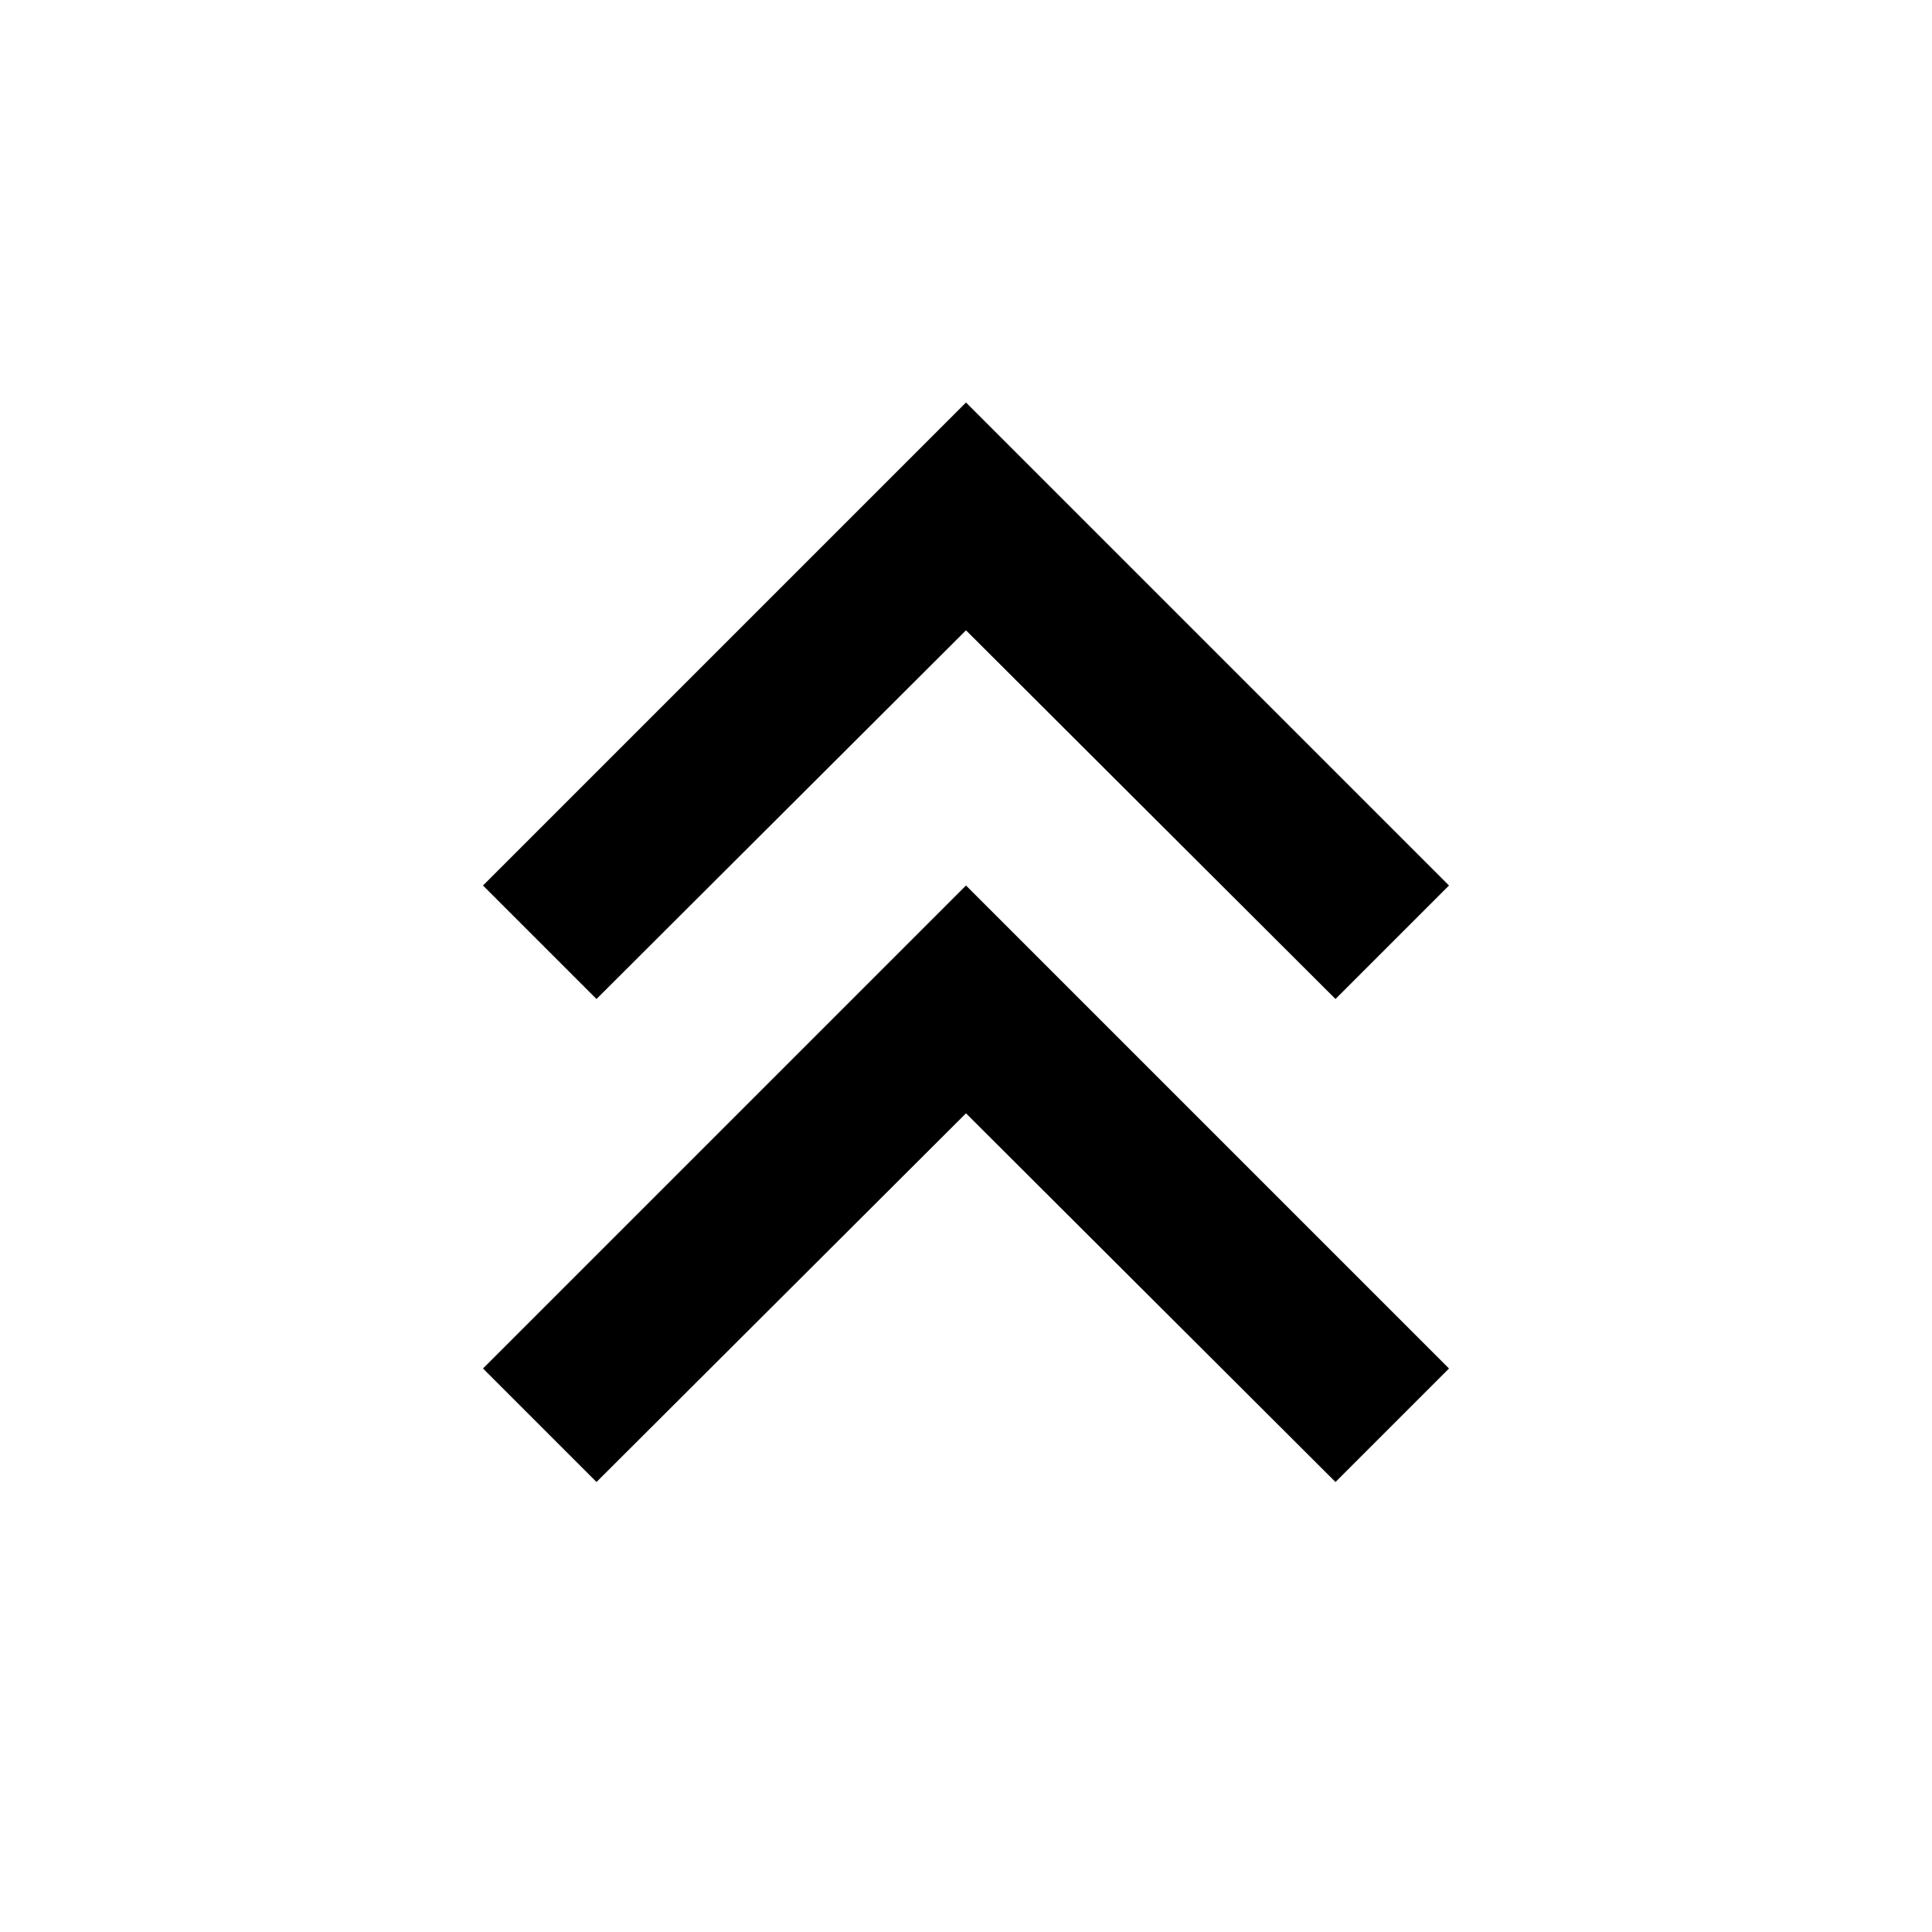
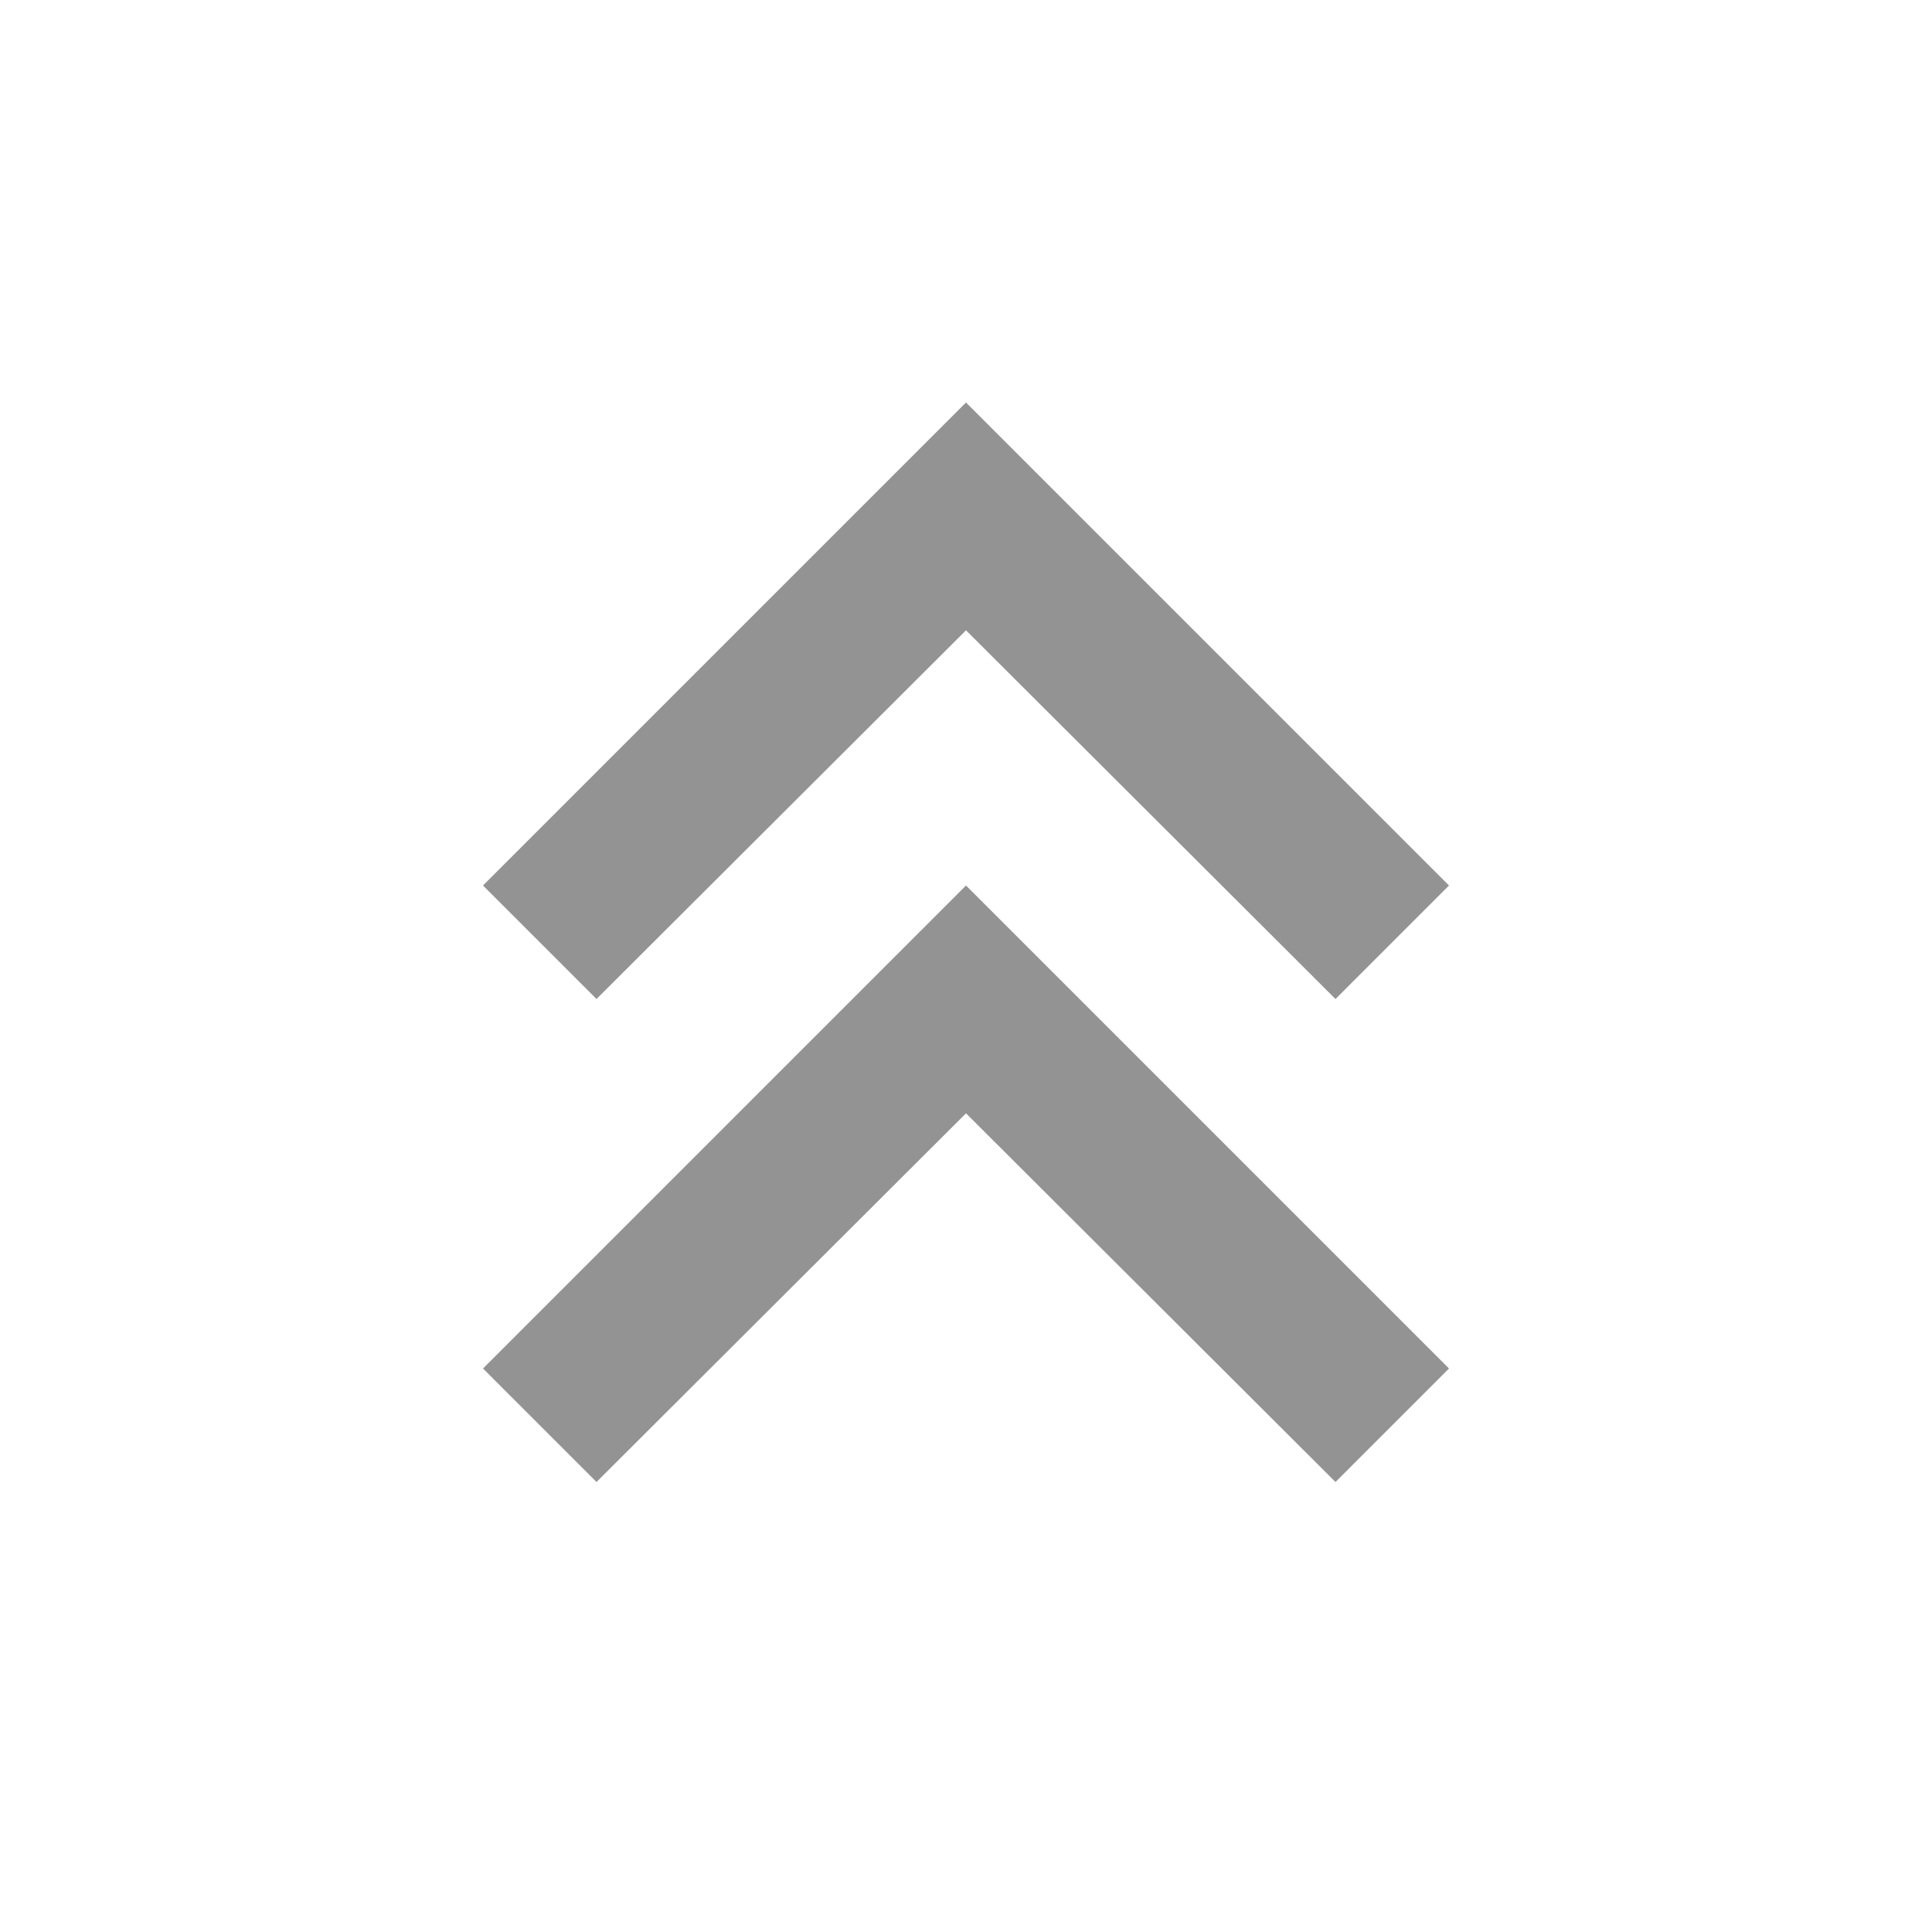
- <svg xmlns="http://www.w3.org/2000/svg" viewBox="0 0 24 24">
-   <path d="M7.41,18.41L6,17L12,11L18,17L16.59,18.41L12,13.83L7.41,18.41M7.41,12.41L6,11L12,5L18,11L16.59,12.41L12,7.83L7.41,12.41Z" />
+ <svg xmlns="http://www.w3.org/2000/svg" fill="#939393" viewBox="0 0 24 24">
+   <path fill="#939393" d="M7.41,18.41L6,17L12,11L18,17L16.59,18.41L12,13.83L7.41,18.41M7.41,12.41L6,11L12,5L18,11L16.59,12.41L12,7.83L7.41,12.41Z" />
</svg>
